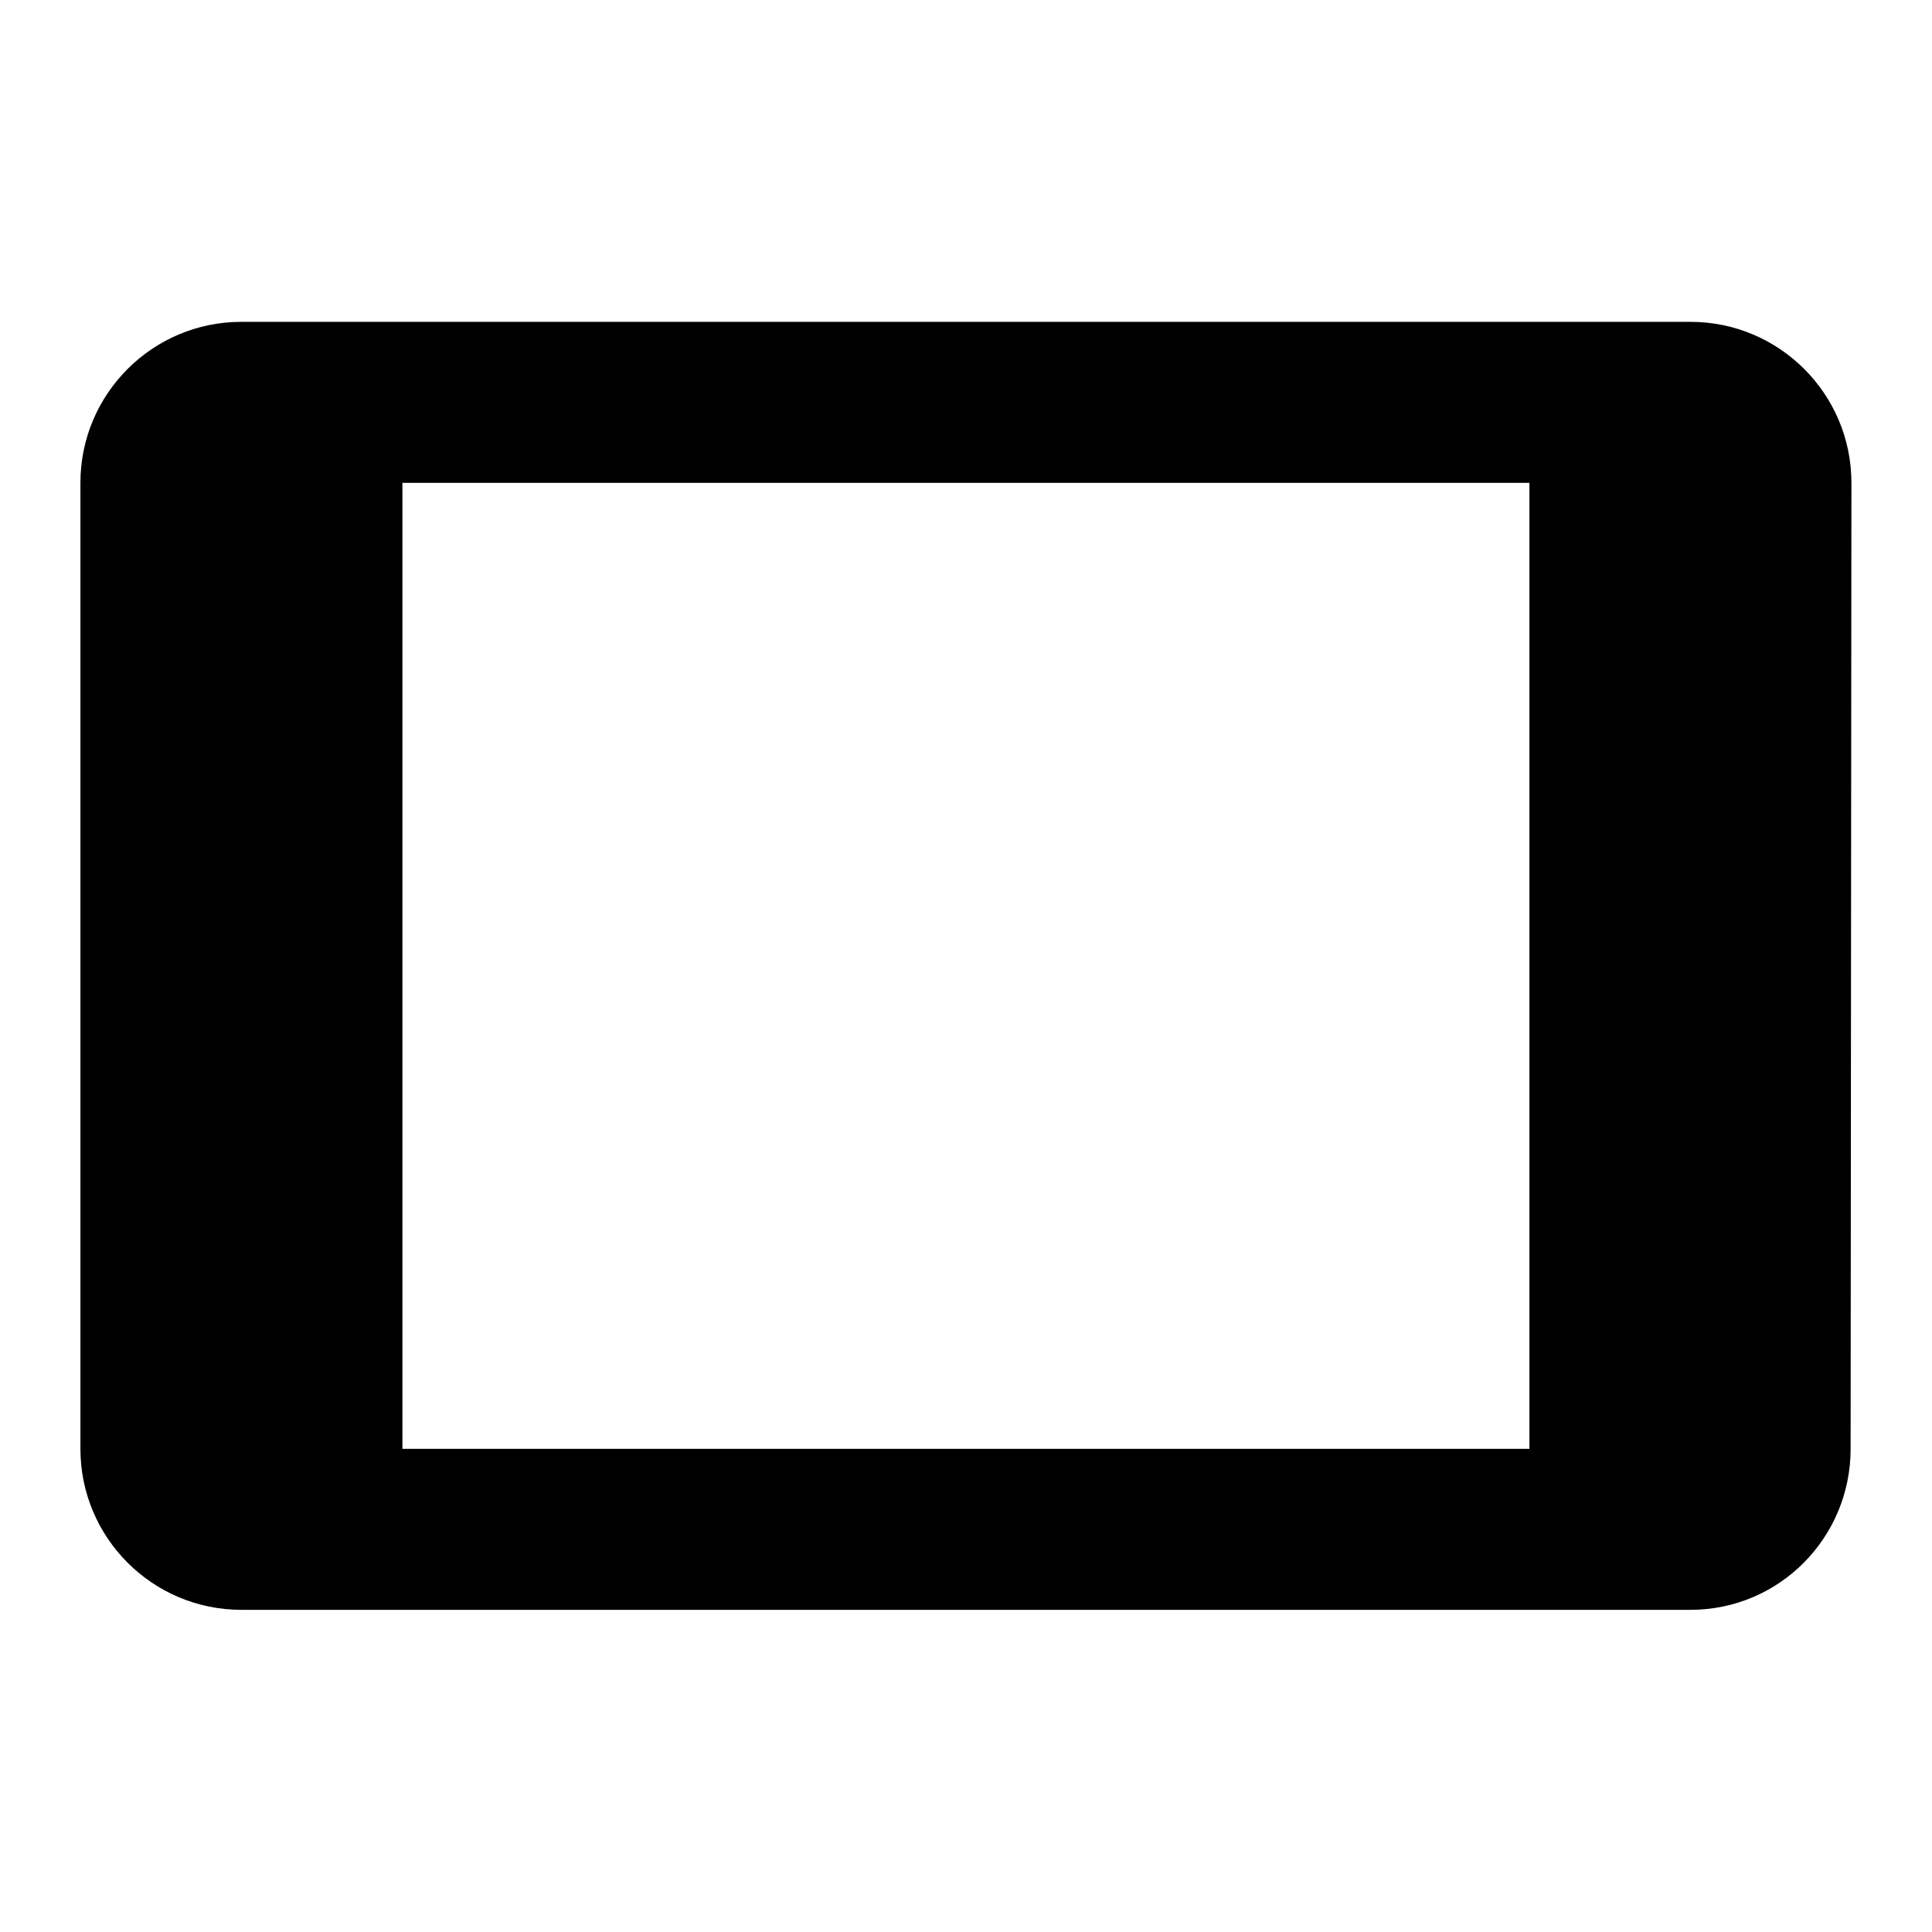
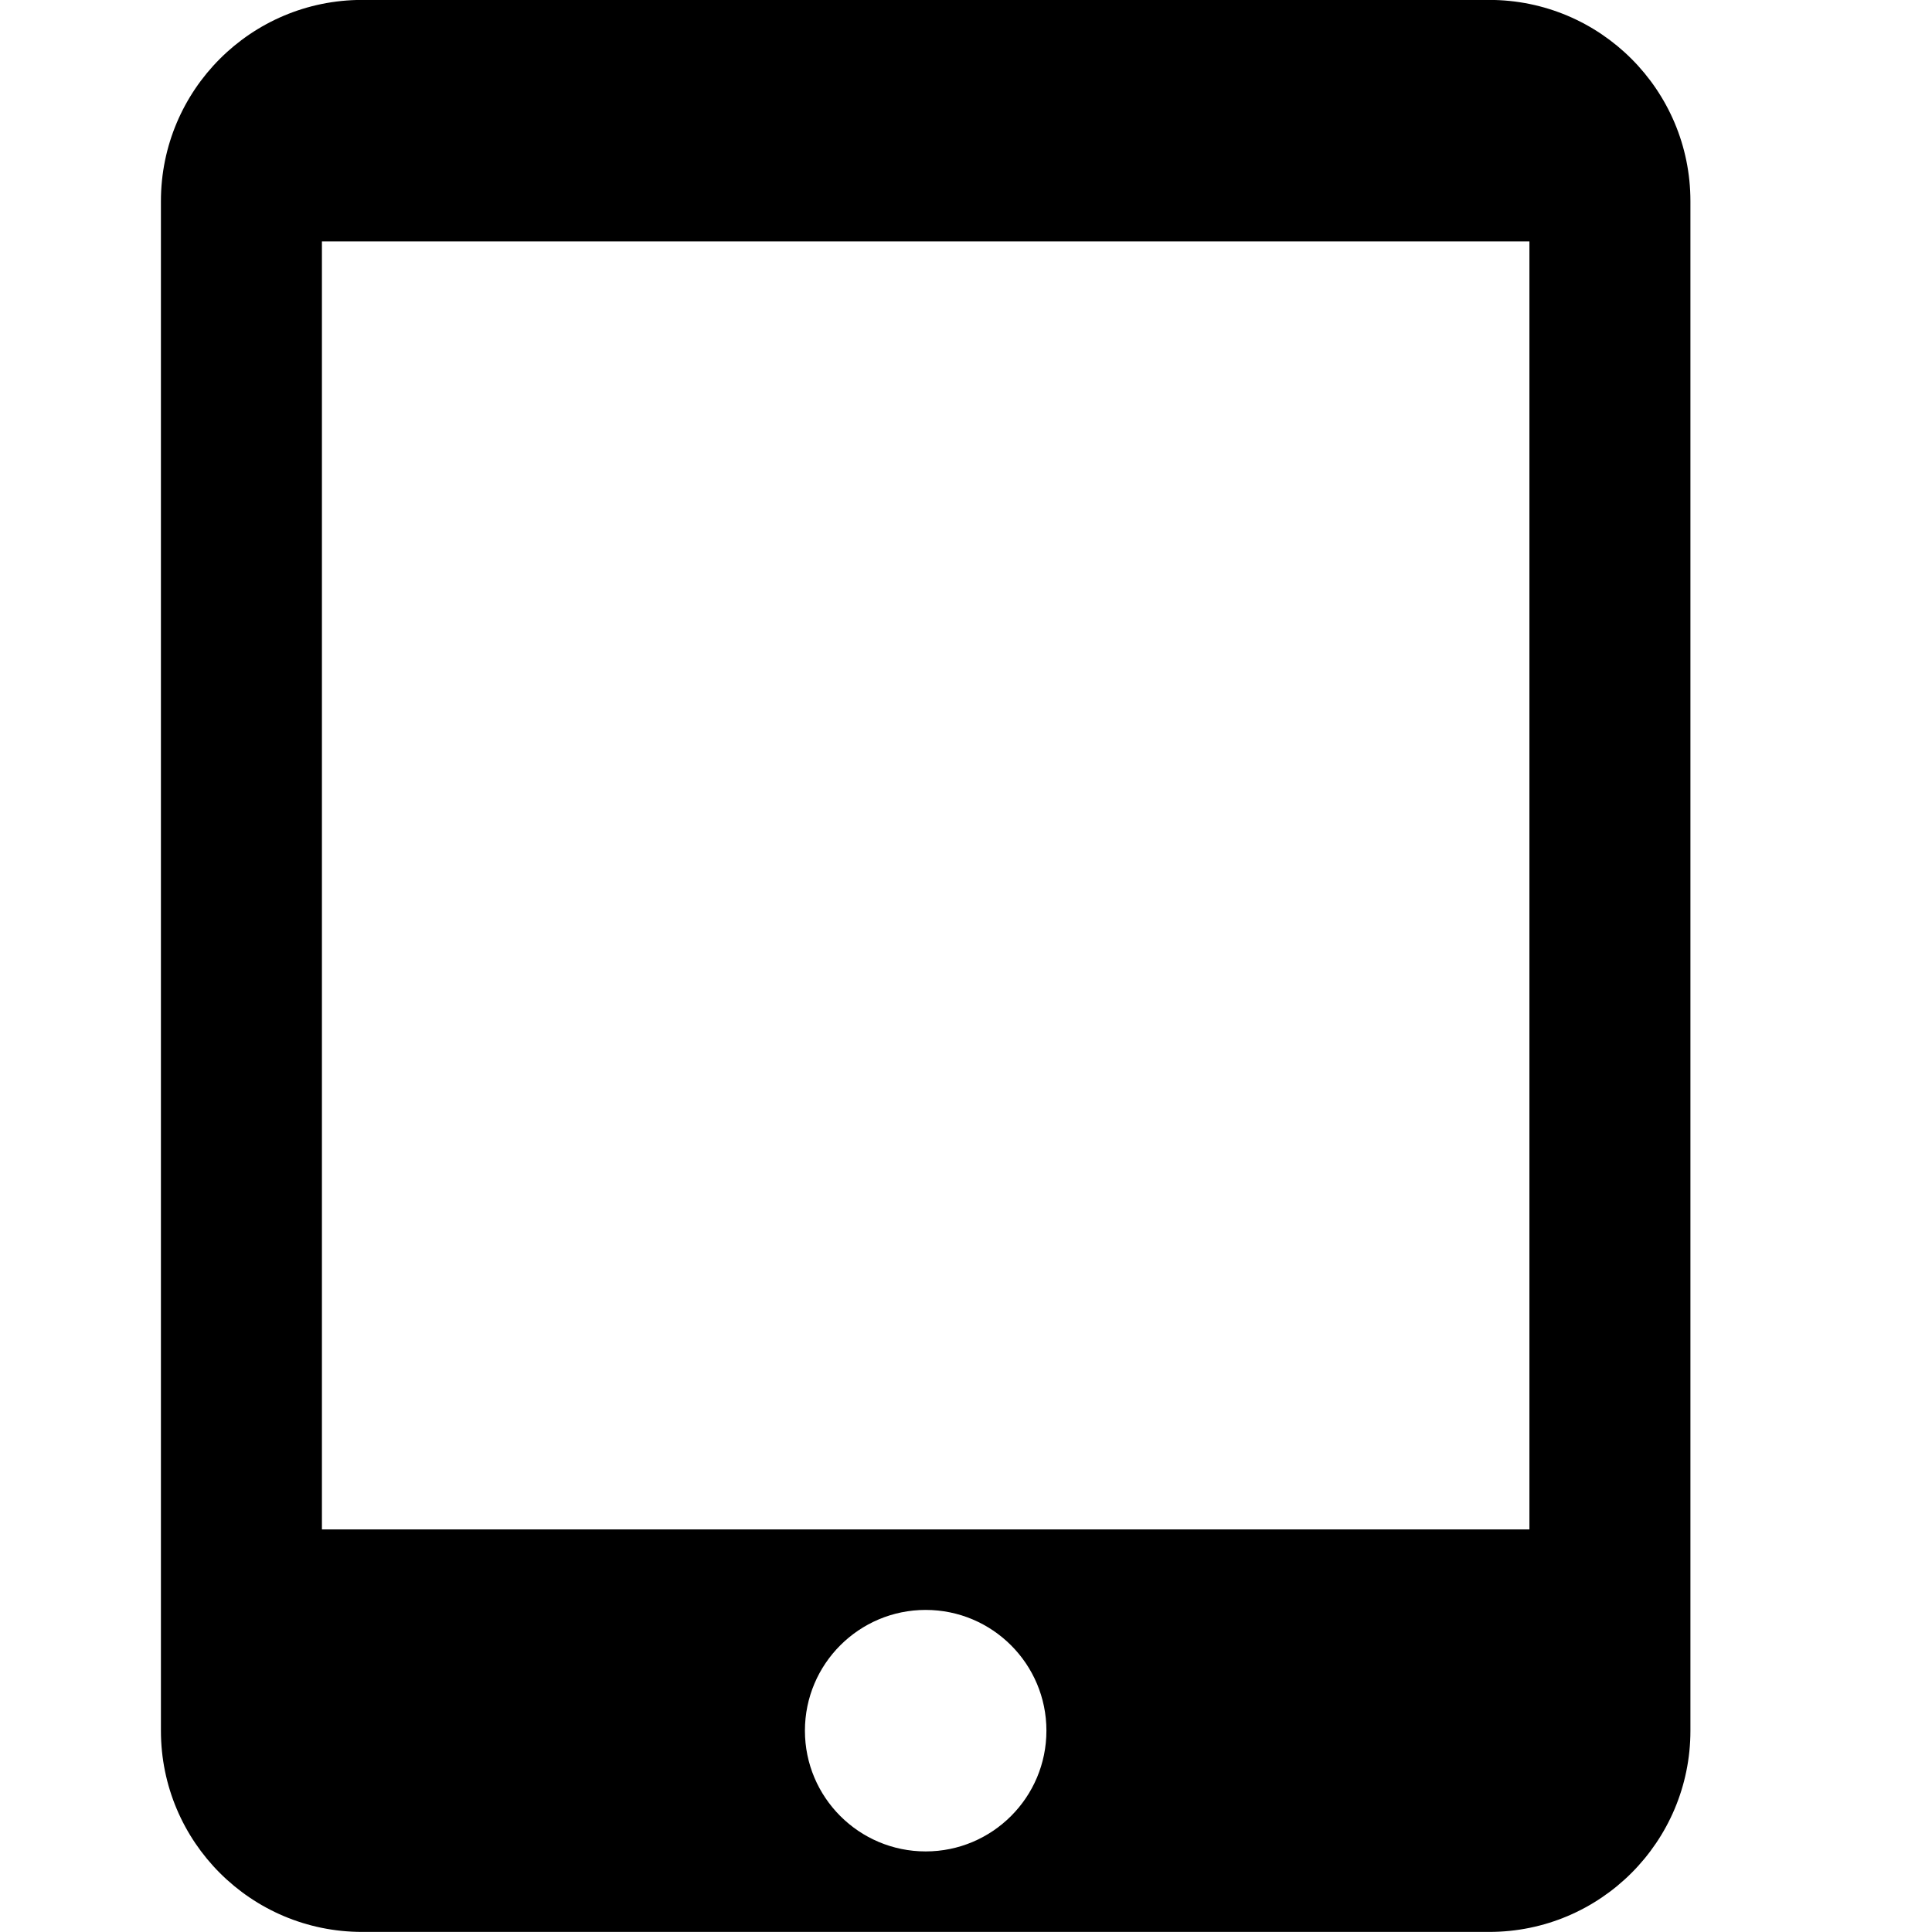
<svg xmlns="http://www.w3.org/2000/svg" width="24" height="24" viewBox="0 0 24 24">
-   <path d="M 18.999,17.998L 4.999,17.998L 4.999,5.998L 18.999,5.998M 20.999,3.998L 2.999,3.998C 1.894,3.998 0.999,4.894 0.999,5.998L 0.999,17.998C 0.999,19.102 1.894,19.998 2.999,19.998L 20.999,19.998C 22.103,19.998 22.989,19.102 22.989,17.998L 22.999,5.998C 22.999,4.894 22.103,3.998 20.999,3.998 Z " />
+   <path d="M 18.999,18.999L 3.999,18.999L 3.999,2.999L 18.999,2.999M 11.499,22.999C 10.671,22.999 9.999,22.327 9.999,21.499C 9.999,20.671 10.671,19.999 11.499,19.999C 12.327,19.999 12.999,20.671 12.999,21.499C 12.999,22.327 12.327,22.999 11.499,22.999 Z M 18.499,-0.001L 4.499,-0.001C 3.118,-0.001 1.999,1.118 1.999,2.499L 1.999,21.499C 1.999,22.88 3.118,23.999 4.499,23.999L 18.499,23.999C 19.88,23.999 20.999,22.88 20.999,21.499L 20.999,2.499C 20.999,1.118 19.88,-0.001 18.499,-0.001 Z " />
</svg>
